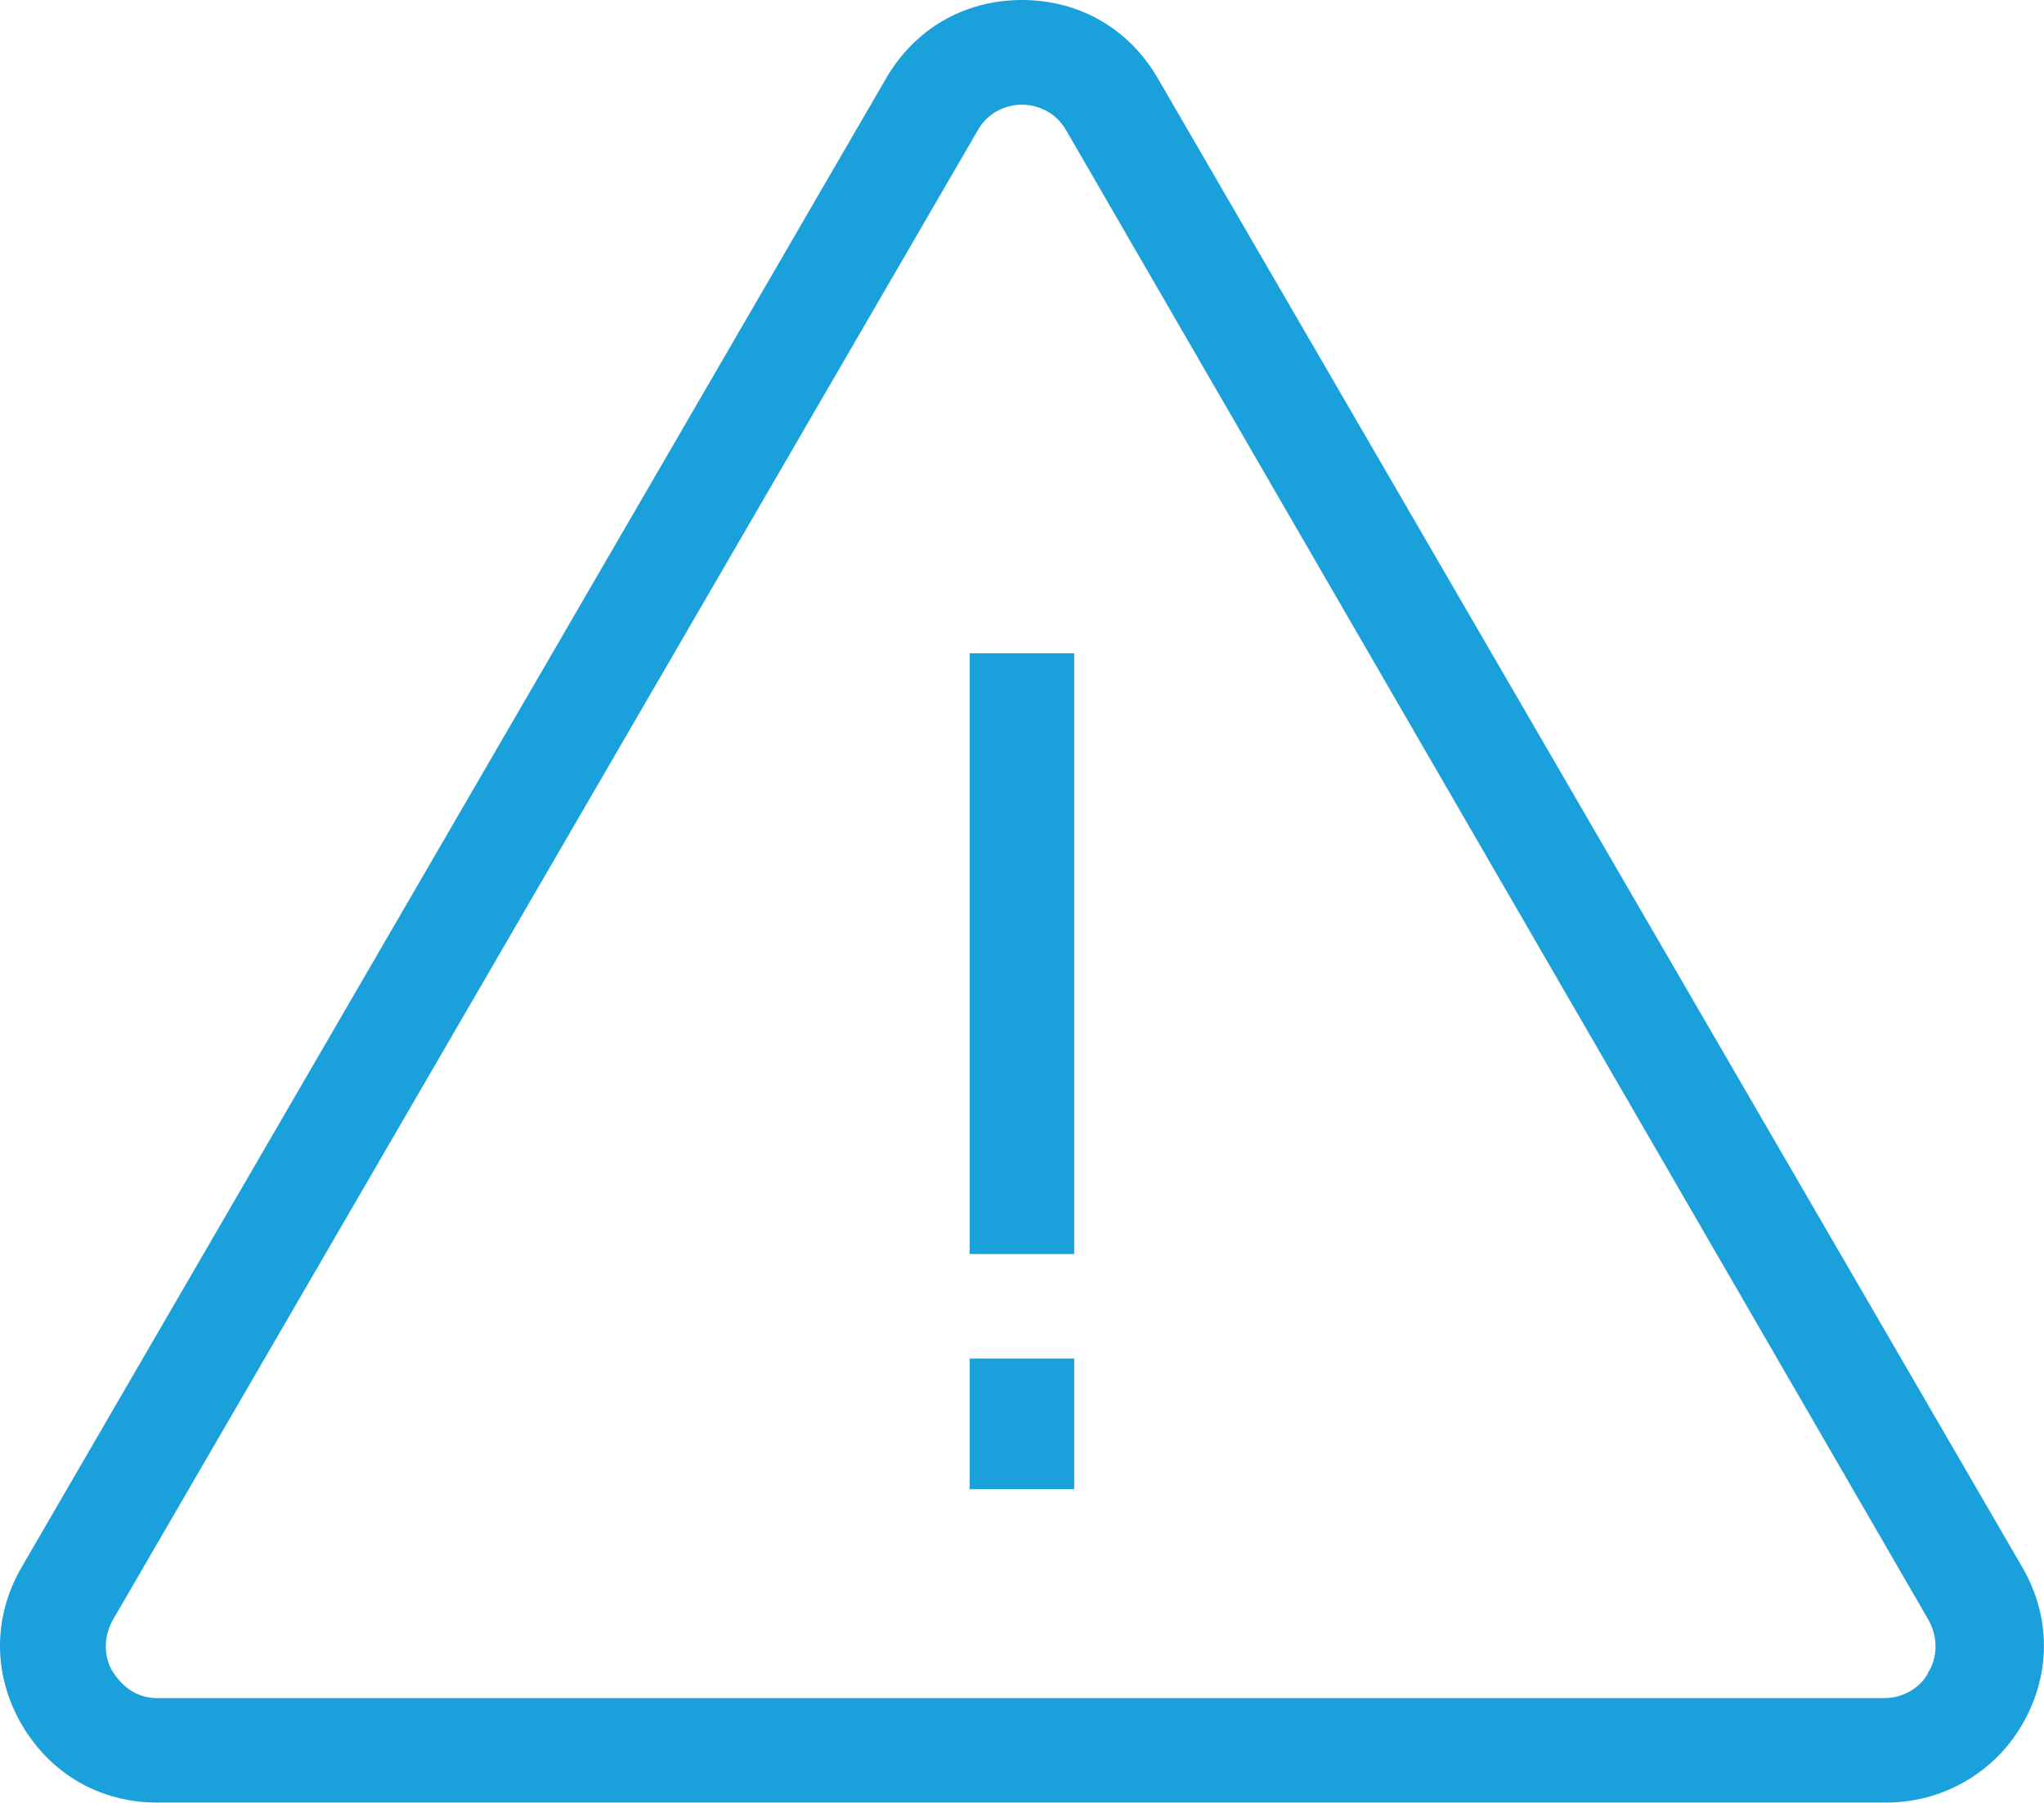
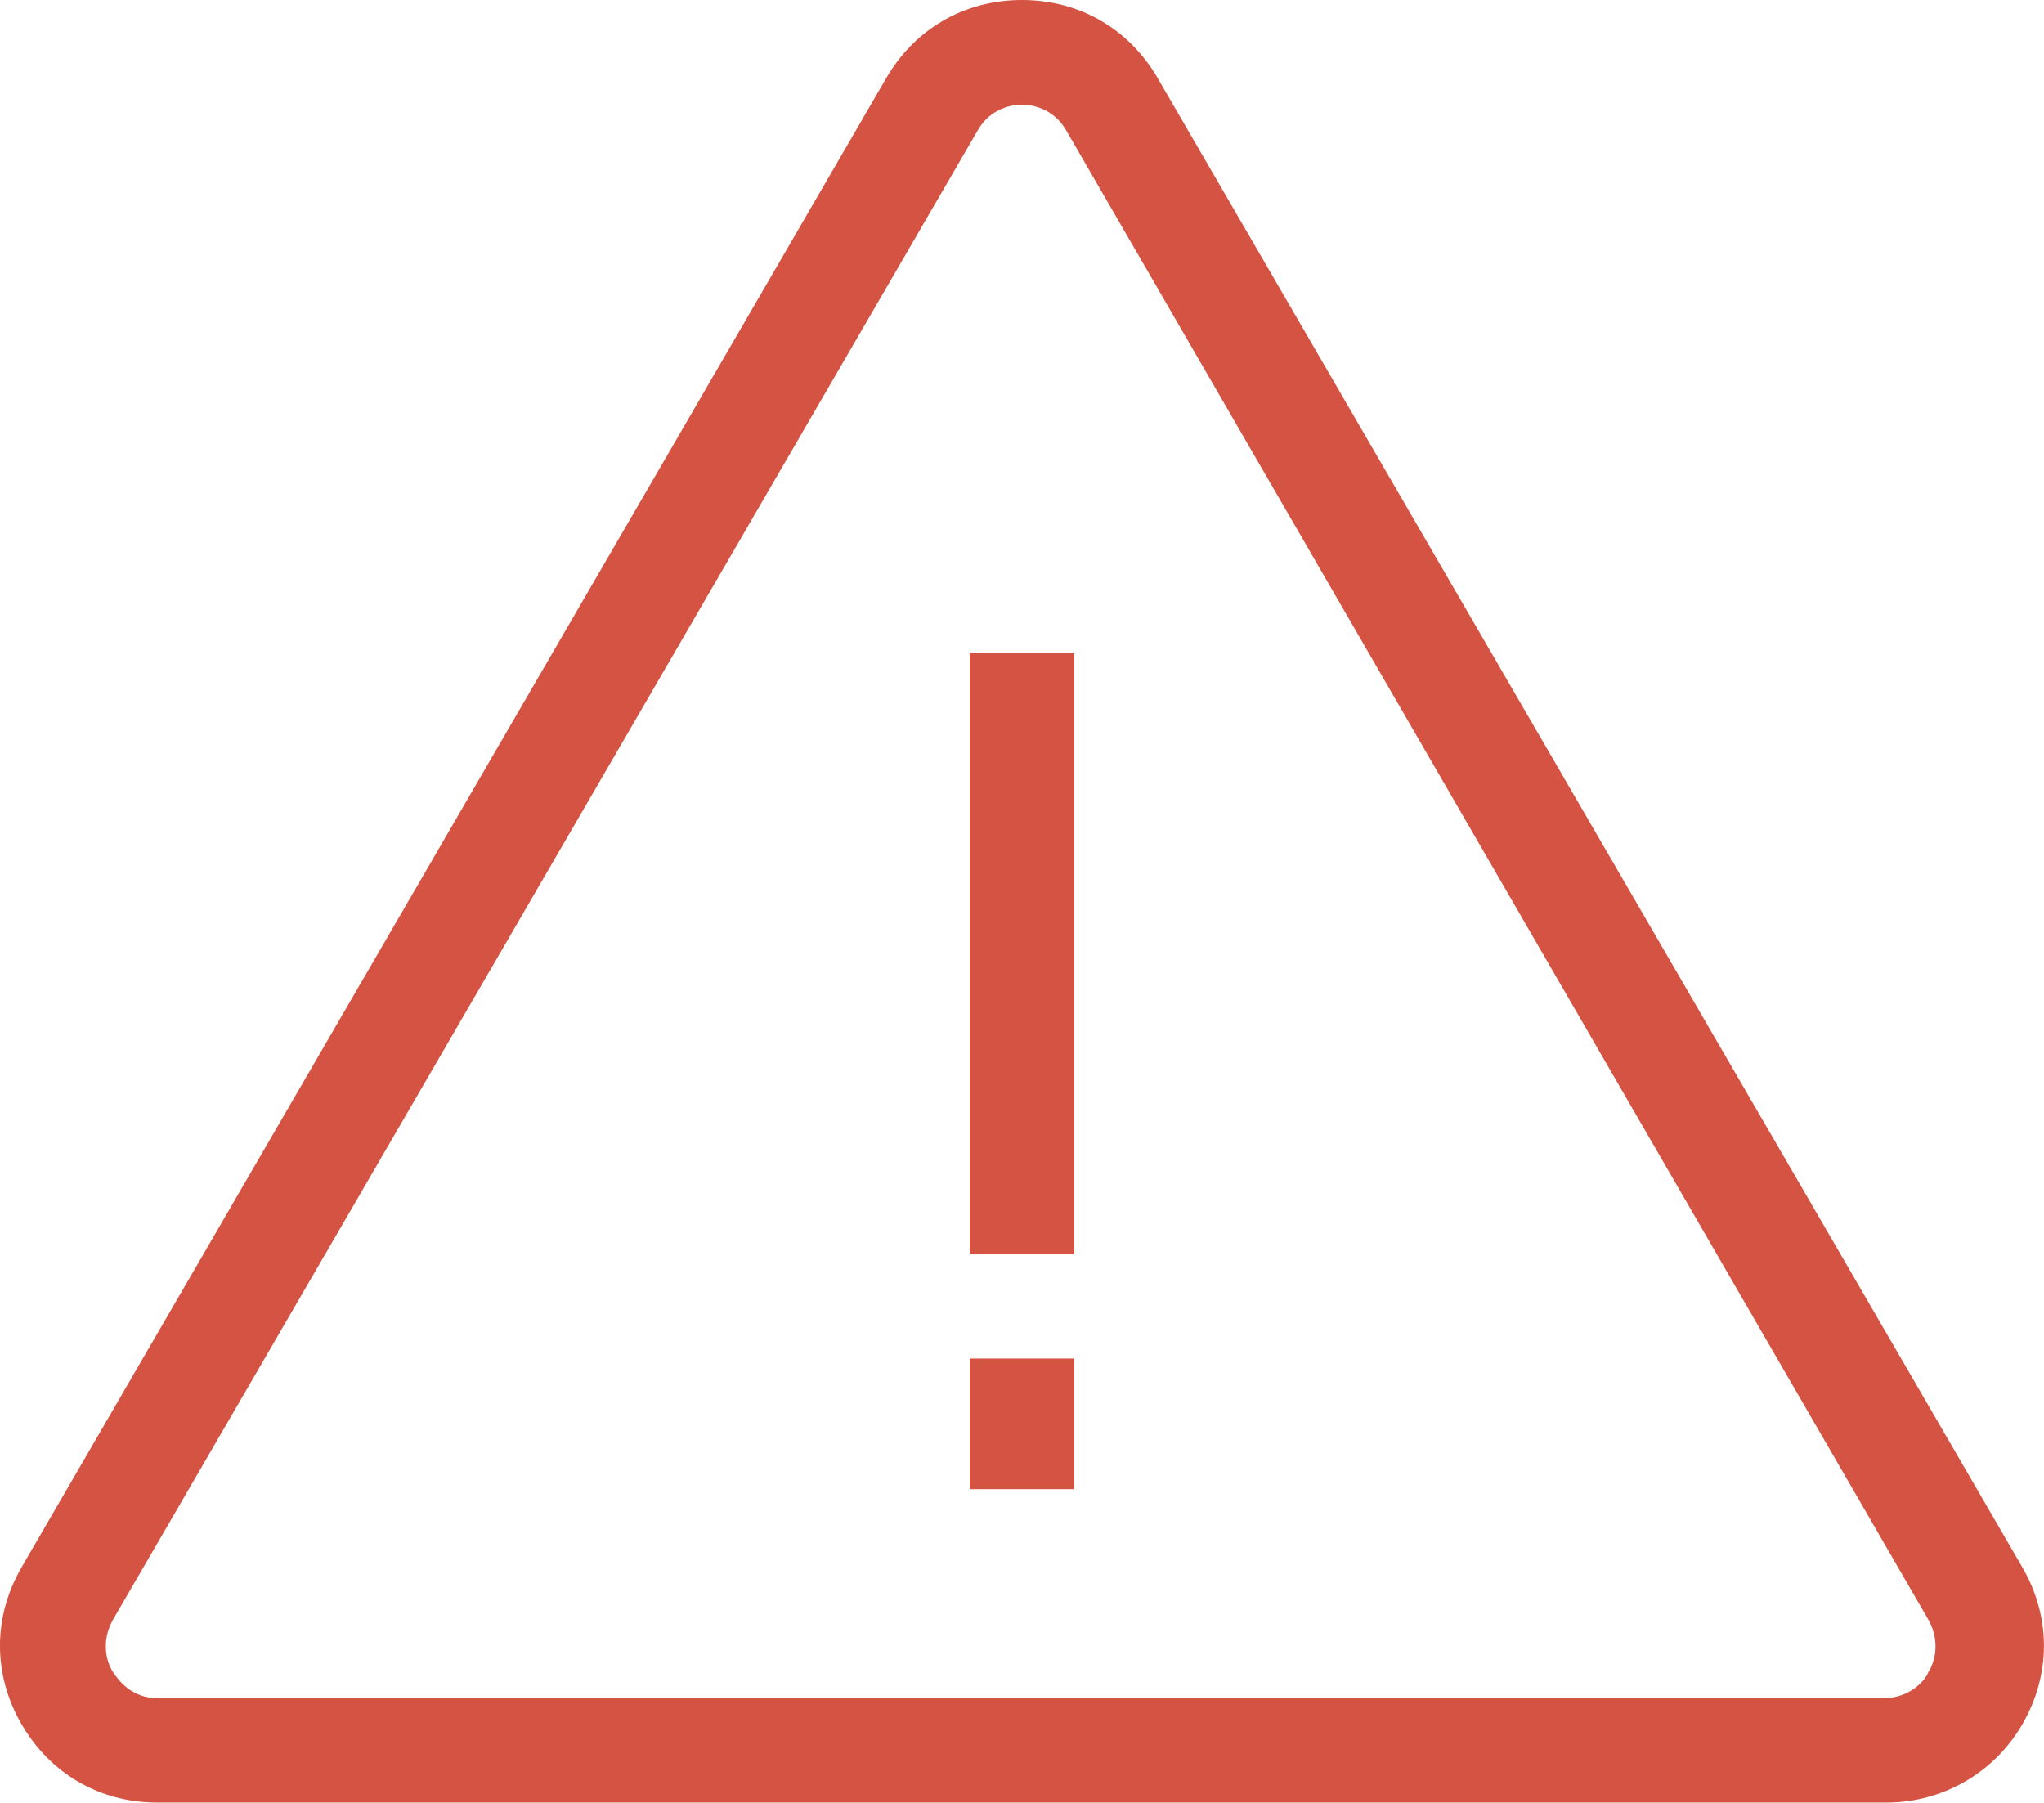
<svg xmlns="http://www.w3.org/2000/svg" version="1.1" id="Слой_1" x="0px" y="0px" width="23.001px" height="20.282px" viewBox="0 0 23.001 20.282" enable-background="new 0 0 23.001 20.282" xml:space="preserve">
  <g>
-     <path fill="#1AA1DC" d="M21.229,20.282H1.771c-0.647,0-1.205-0.323-1.529-0.882c-0.323-0.558-0.323-1.205,0-1.764L9.971,0.882   C10.294,0.324,10.853,0,11.5,0s1.205,0.323,1.529,0.882l9.729,16.754c0.323,0.558,0.323,1.205,0,1.764   C22.434,19.959,21.846,20.282,21.229,20.282z M11.5,1.177c-0.088,0-0.353,0.029-0.5,0.294L1.271,18.225   c-0.147,0.264-0.059,0.5,0,0.588s0.206,0.294,0.5,0.294H21.2c0.294,0,0.47-0.206,0.5-0.294c0.059-0.088,0.147-0.323,0-0.588   L12,1.471C11.853,1.207,11.588,1.177,11.5,1.177z" />
-     <rect x="10.912" y="7.35" fill="#1AA1DC" width="1.176" height="6.76" />
-     <rect x="10.912" y="15.286" fill="#1AA1DC" width="1.176" height="1.47" />
+     <path fill="#d55342" d="M21.229,20.282H1.771c-0.647,0-1.205-0.323-1.529-0.882c-0.323-0.558-0.323-1.205,0-1.764L9.971,0.882   C10.294,0.324,10.853,0,11.5,0s1.205,0.323,1.529,0.882l9.729,16.754c0.323,0.558,0.323,1.205,0,1.764   C22.434,19.959,21.846,20.282,21.229,20.282z M11.5,1.177c-0.088,0-0.353,0.029-0.5,0.294L1.271,18.225   c-0.147,0.264-0.059,0.5,0,0.588s0.206,0.294,0.5,0.294H21.2c0.294,0,0.47-0.206,0.5-0.294c0.059-0.088,0.147-0.323,0-0.588   L12,1.471C11.853,1.207,11.588,1.177,11.5,1.177z" />
+     <rect x="10.912" y="7.35" fill="#d55342" width="1.176" height="6.76" />
+     <rect x="10.912" y="15.286" fill="#d55342" width="1.176" height="1.47" />
  </g>
</svg>
